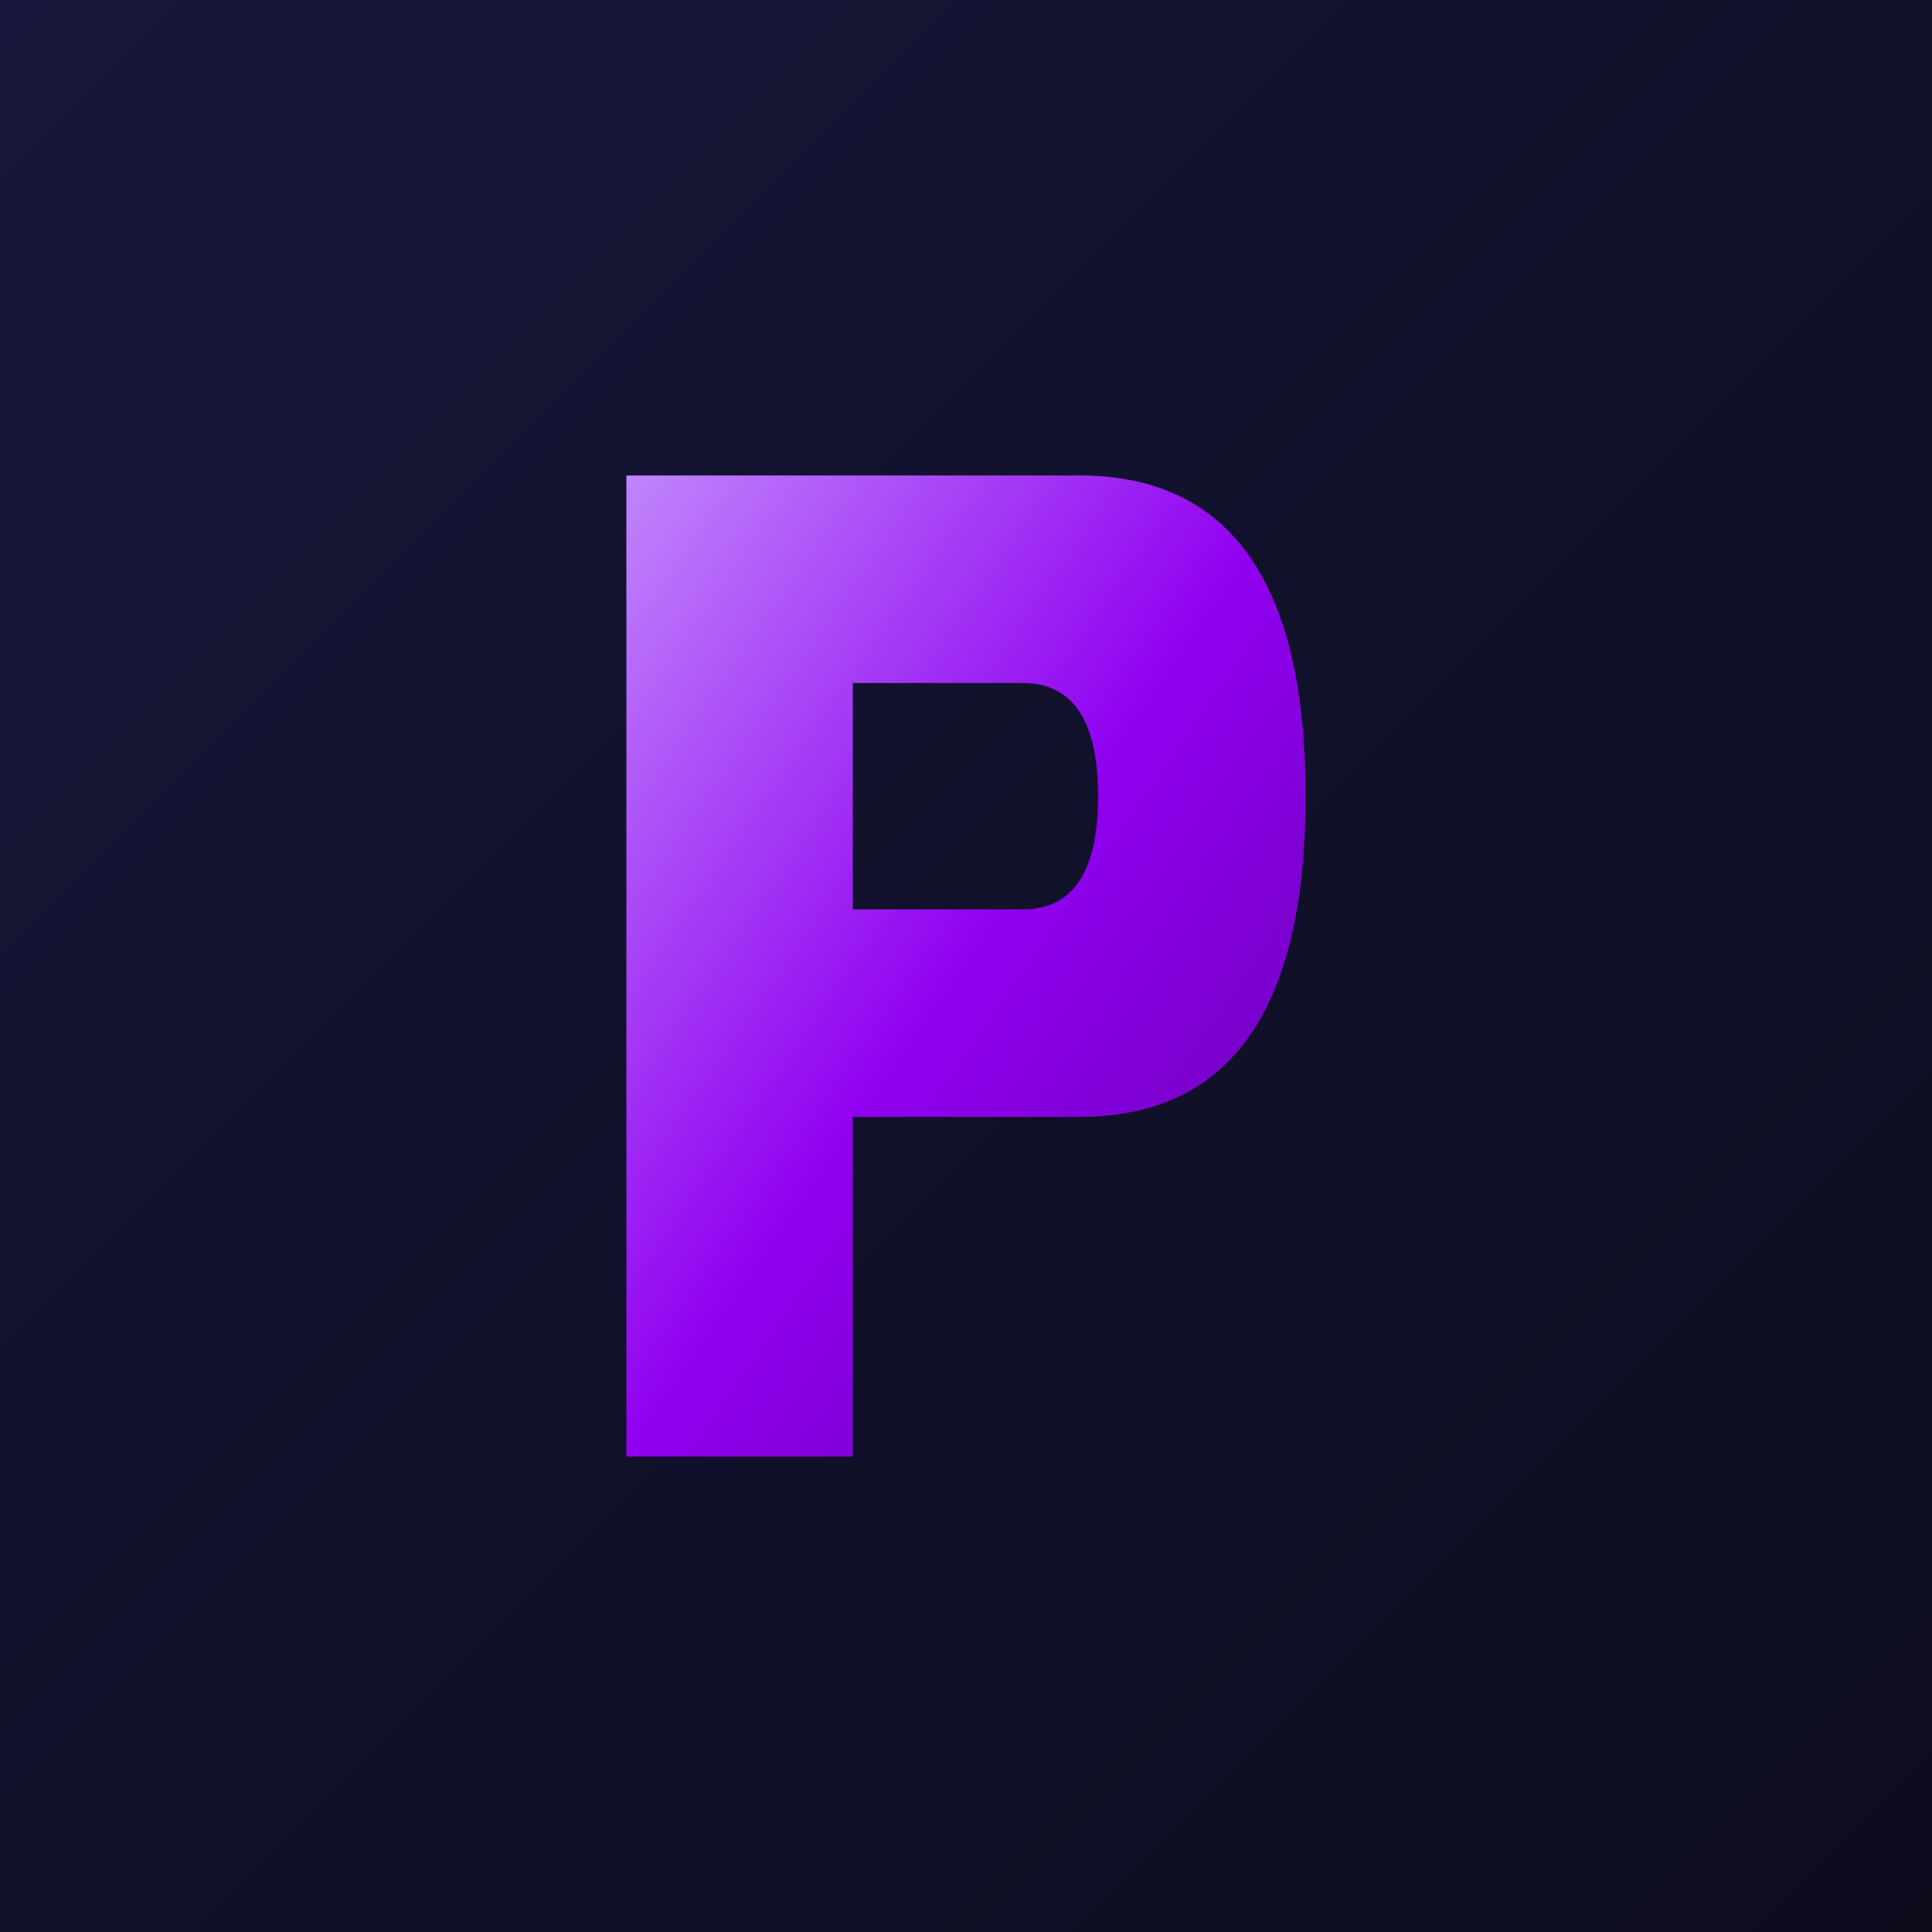
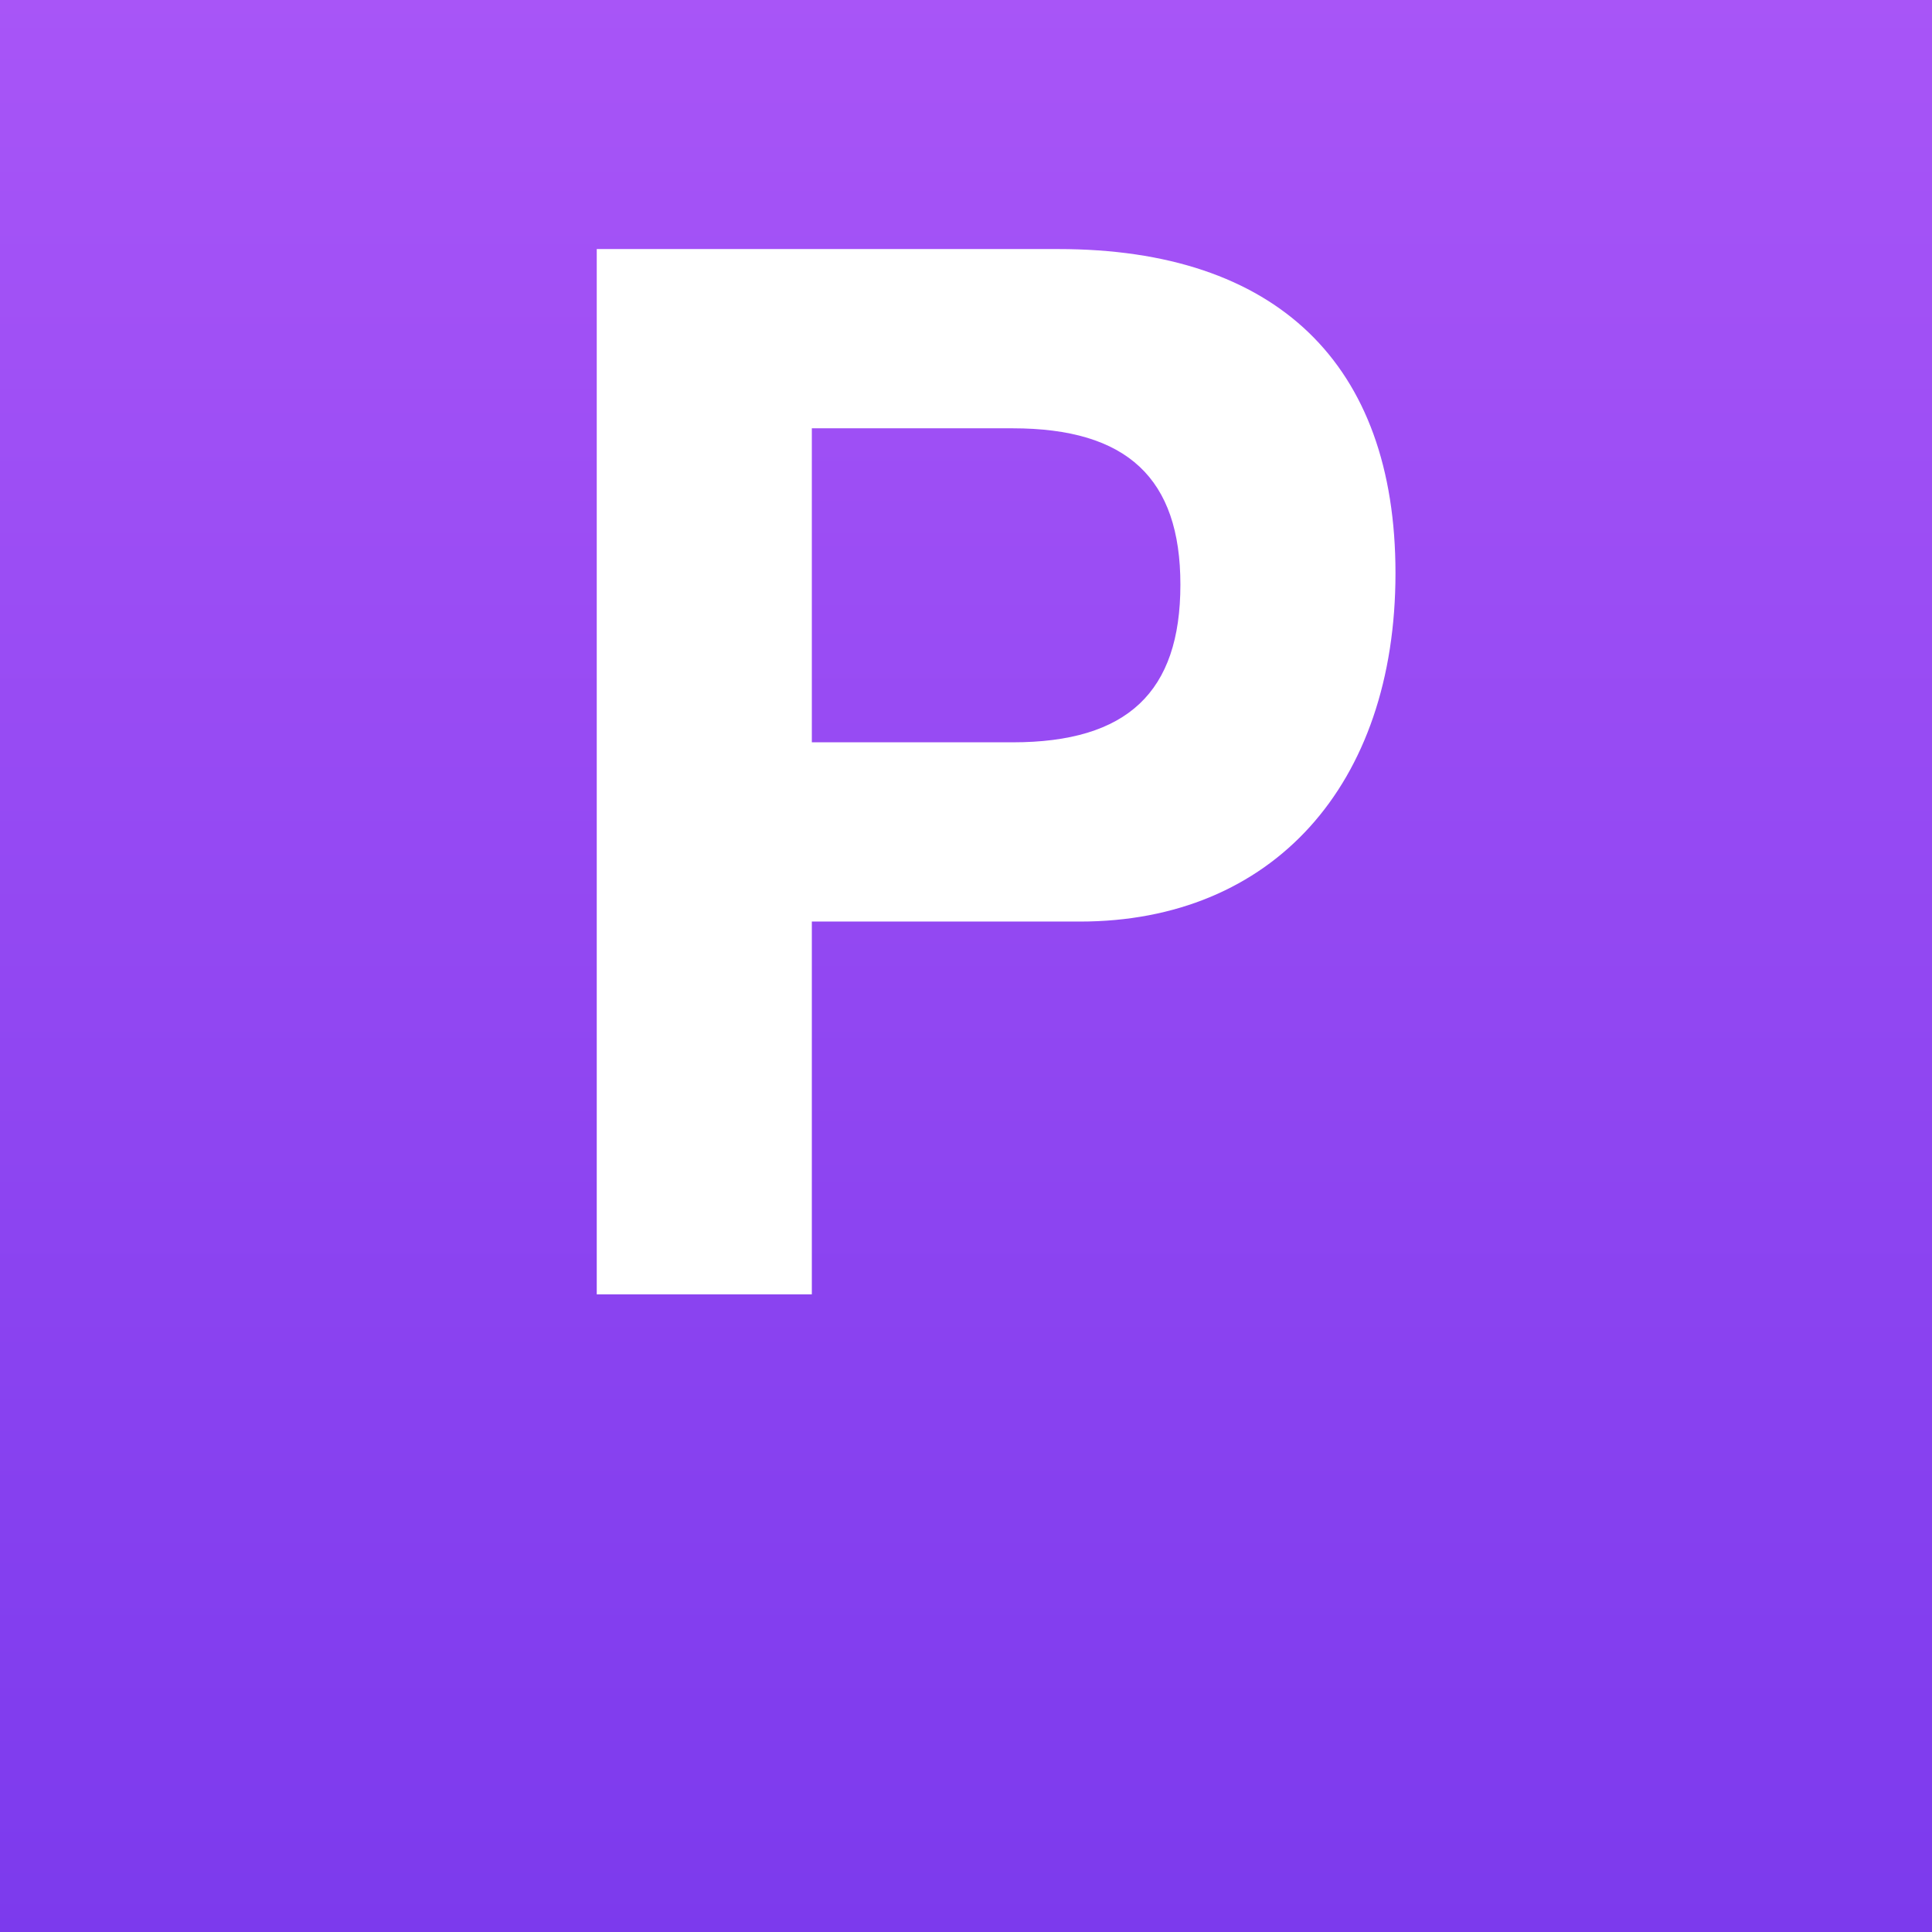
<svg xmlns="http://www.w3.org/2000/svg" viewBox="0 0 512 512">
  <defs>
-     <linearGradient id="bg" x1="0%" y1="0%" x2="100%" y2="100%">
-       <stop offset="0%" stop-color="#16163a" />
-       <stop offset="100%" stop-color="#0c0c1d" />
-     </linearGradient>
-     <linearGradient id="pGrad" x1="0%" y1="0%" x2="100%" y2="100%">
-       <stop offset="0%" stop-color="#c084fc" />
-       <stop offset="50%" stop-color="#9000f0" />
-       <stop offset="100%" stop-color="#6500a8" />
+     <linearGradient id="bg" x1="0%" y1="0%" x2="0%" y2="100%">
+       <stop offset="0%" stop-color="#a855f7" />
+       <stop offset="100%" stop-color="#7c3aed" />
    </linearGradient>
  </defs>
  <rect width="512" height="512" fill="url(#bg)" />
-   <path d="     M 166 126     L 166 386     L 226 386     L 226 296     L 286 296     Q 346 296 346 211     Q 346 126 286 126     Z     M 226 181     L 271 181     Q 291 181 291 211     Q 291 241 271 241     L 226 241     Z   " fill="url(#pGrad)" fill-rule="evenodd" />
+   <text x="256" y="256" fill="#ffffff" font-family="Changa, 'Helvetica Neue', Helvetica, Arial, sans-serif" font-weight="800" font-size="380" text-anchor="middle" dominant-baseline="central">P</text>
</svg>
